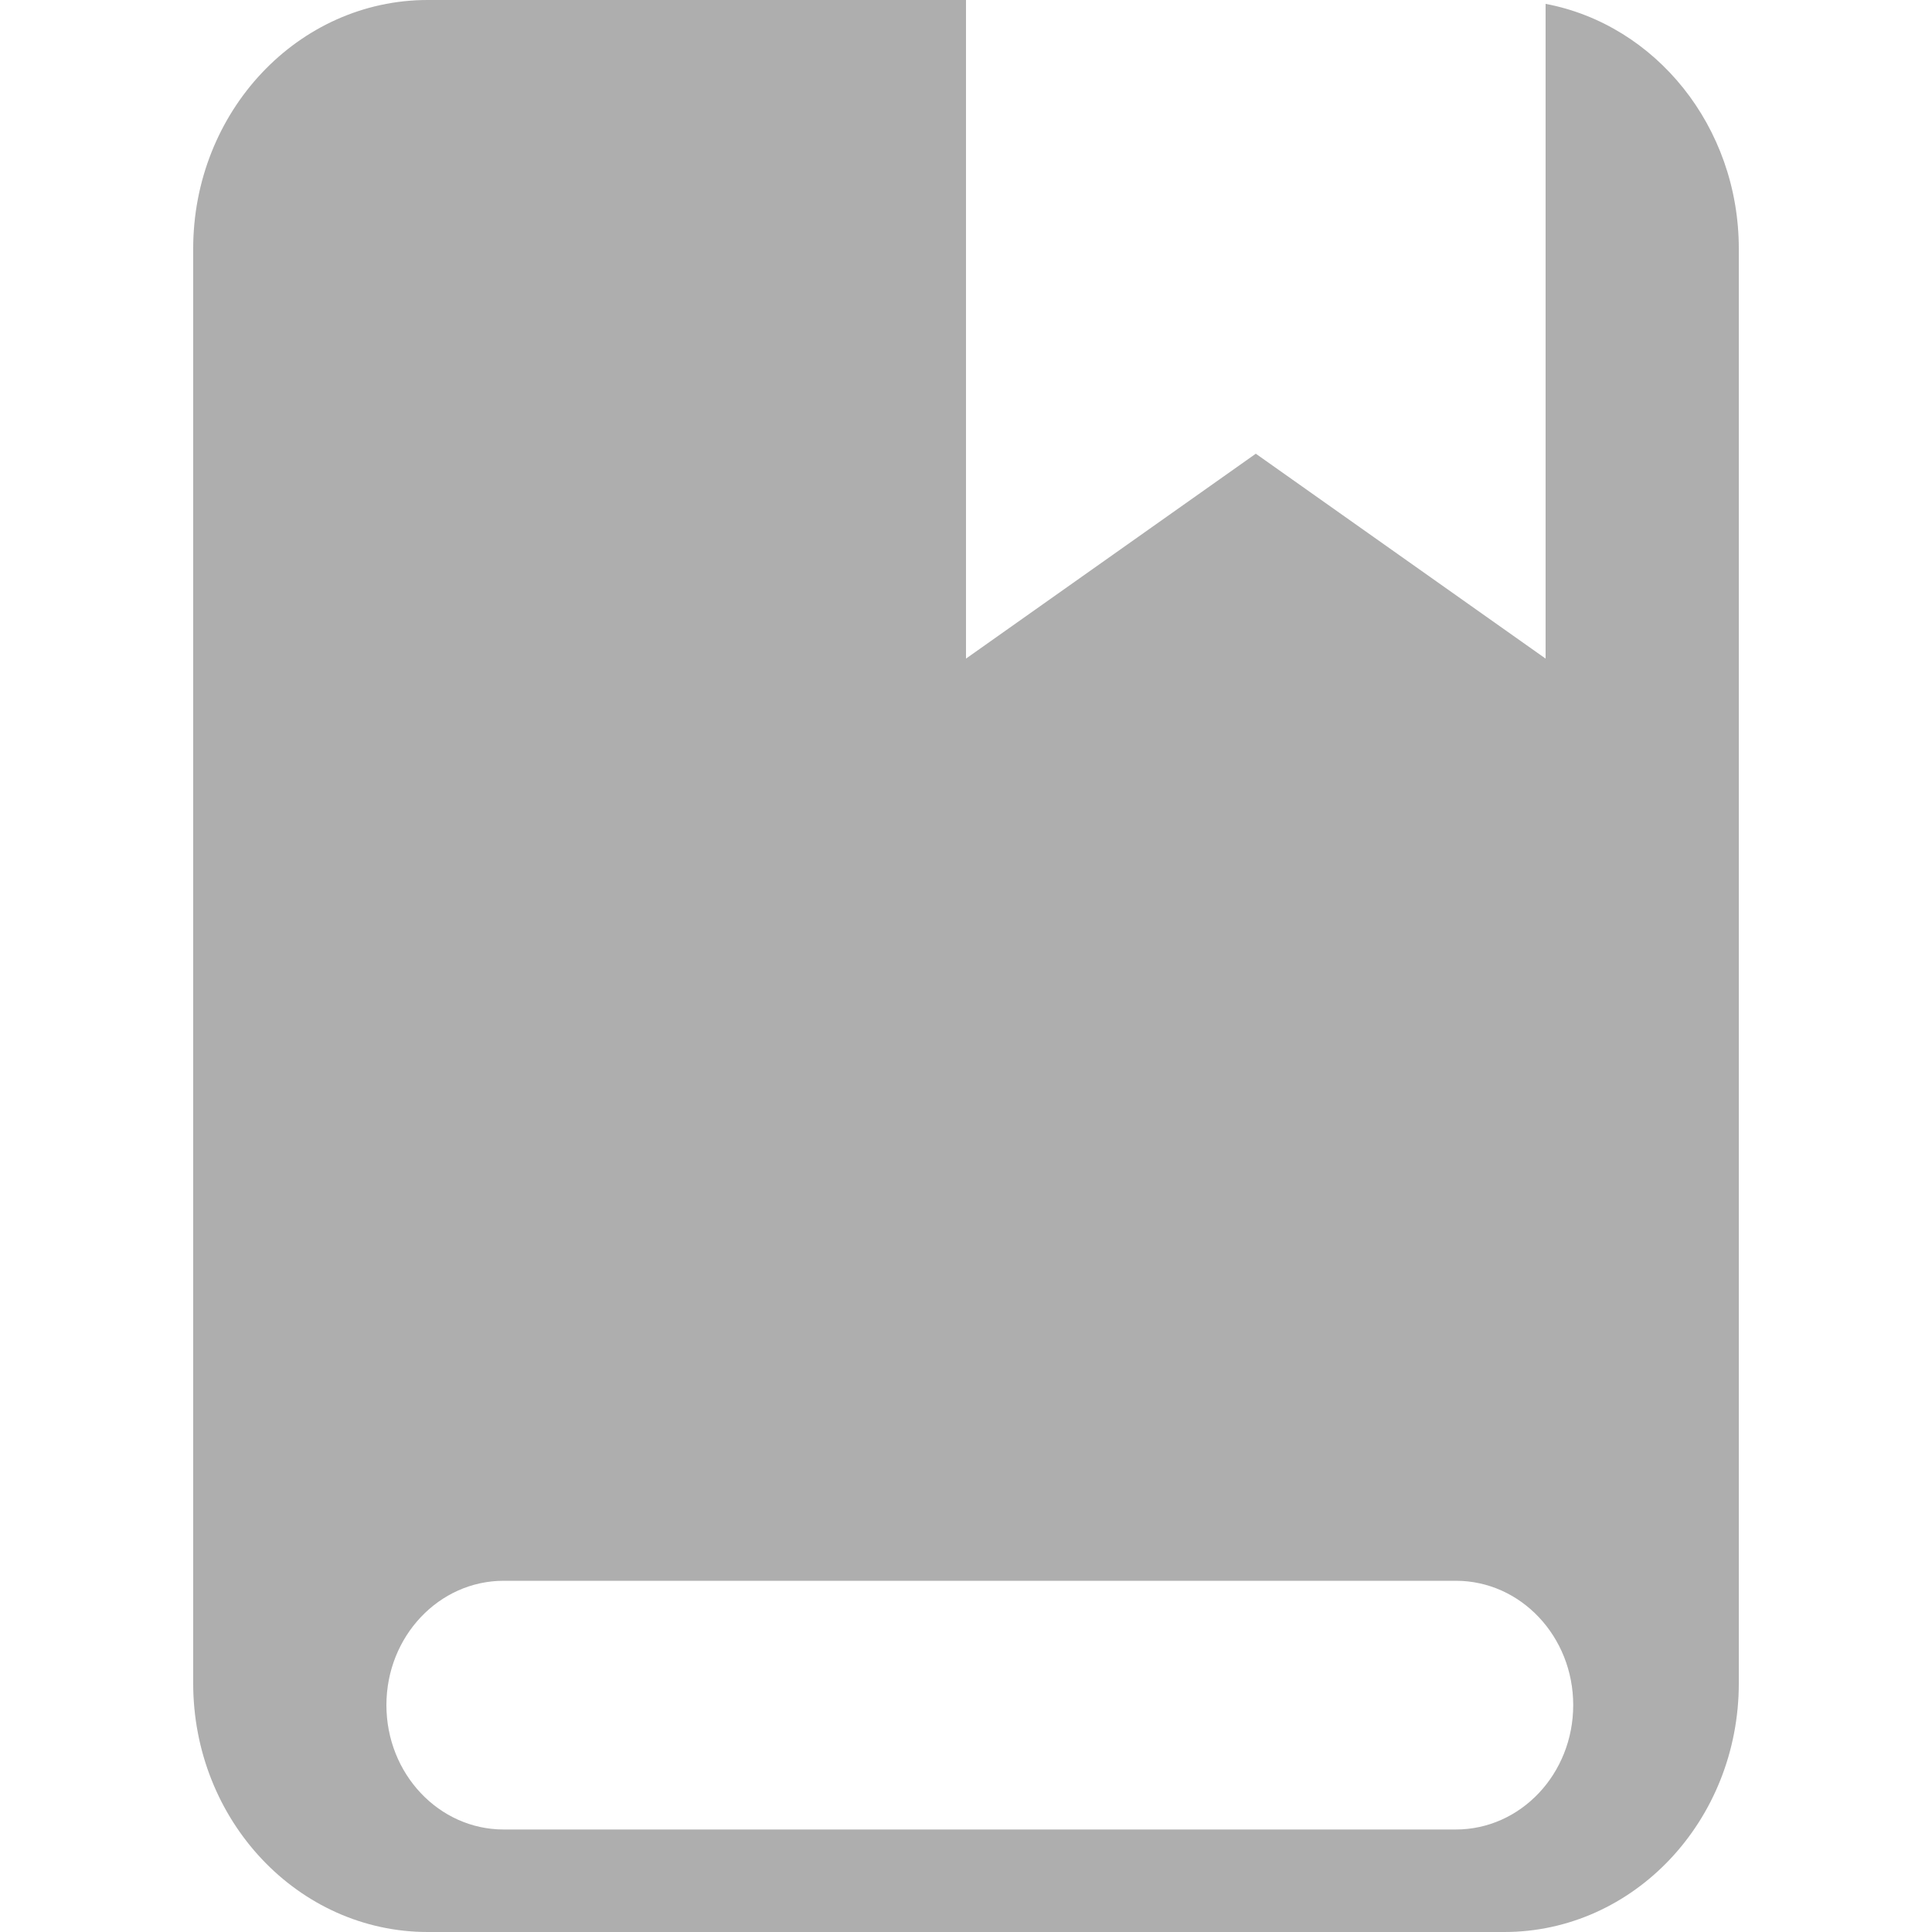
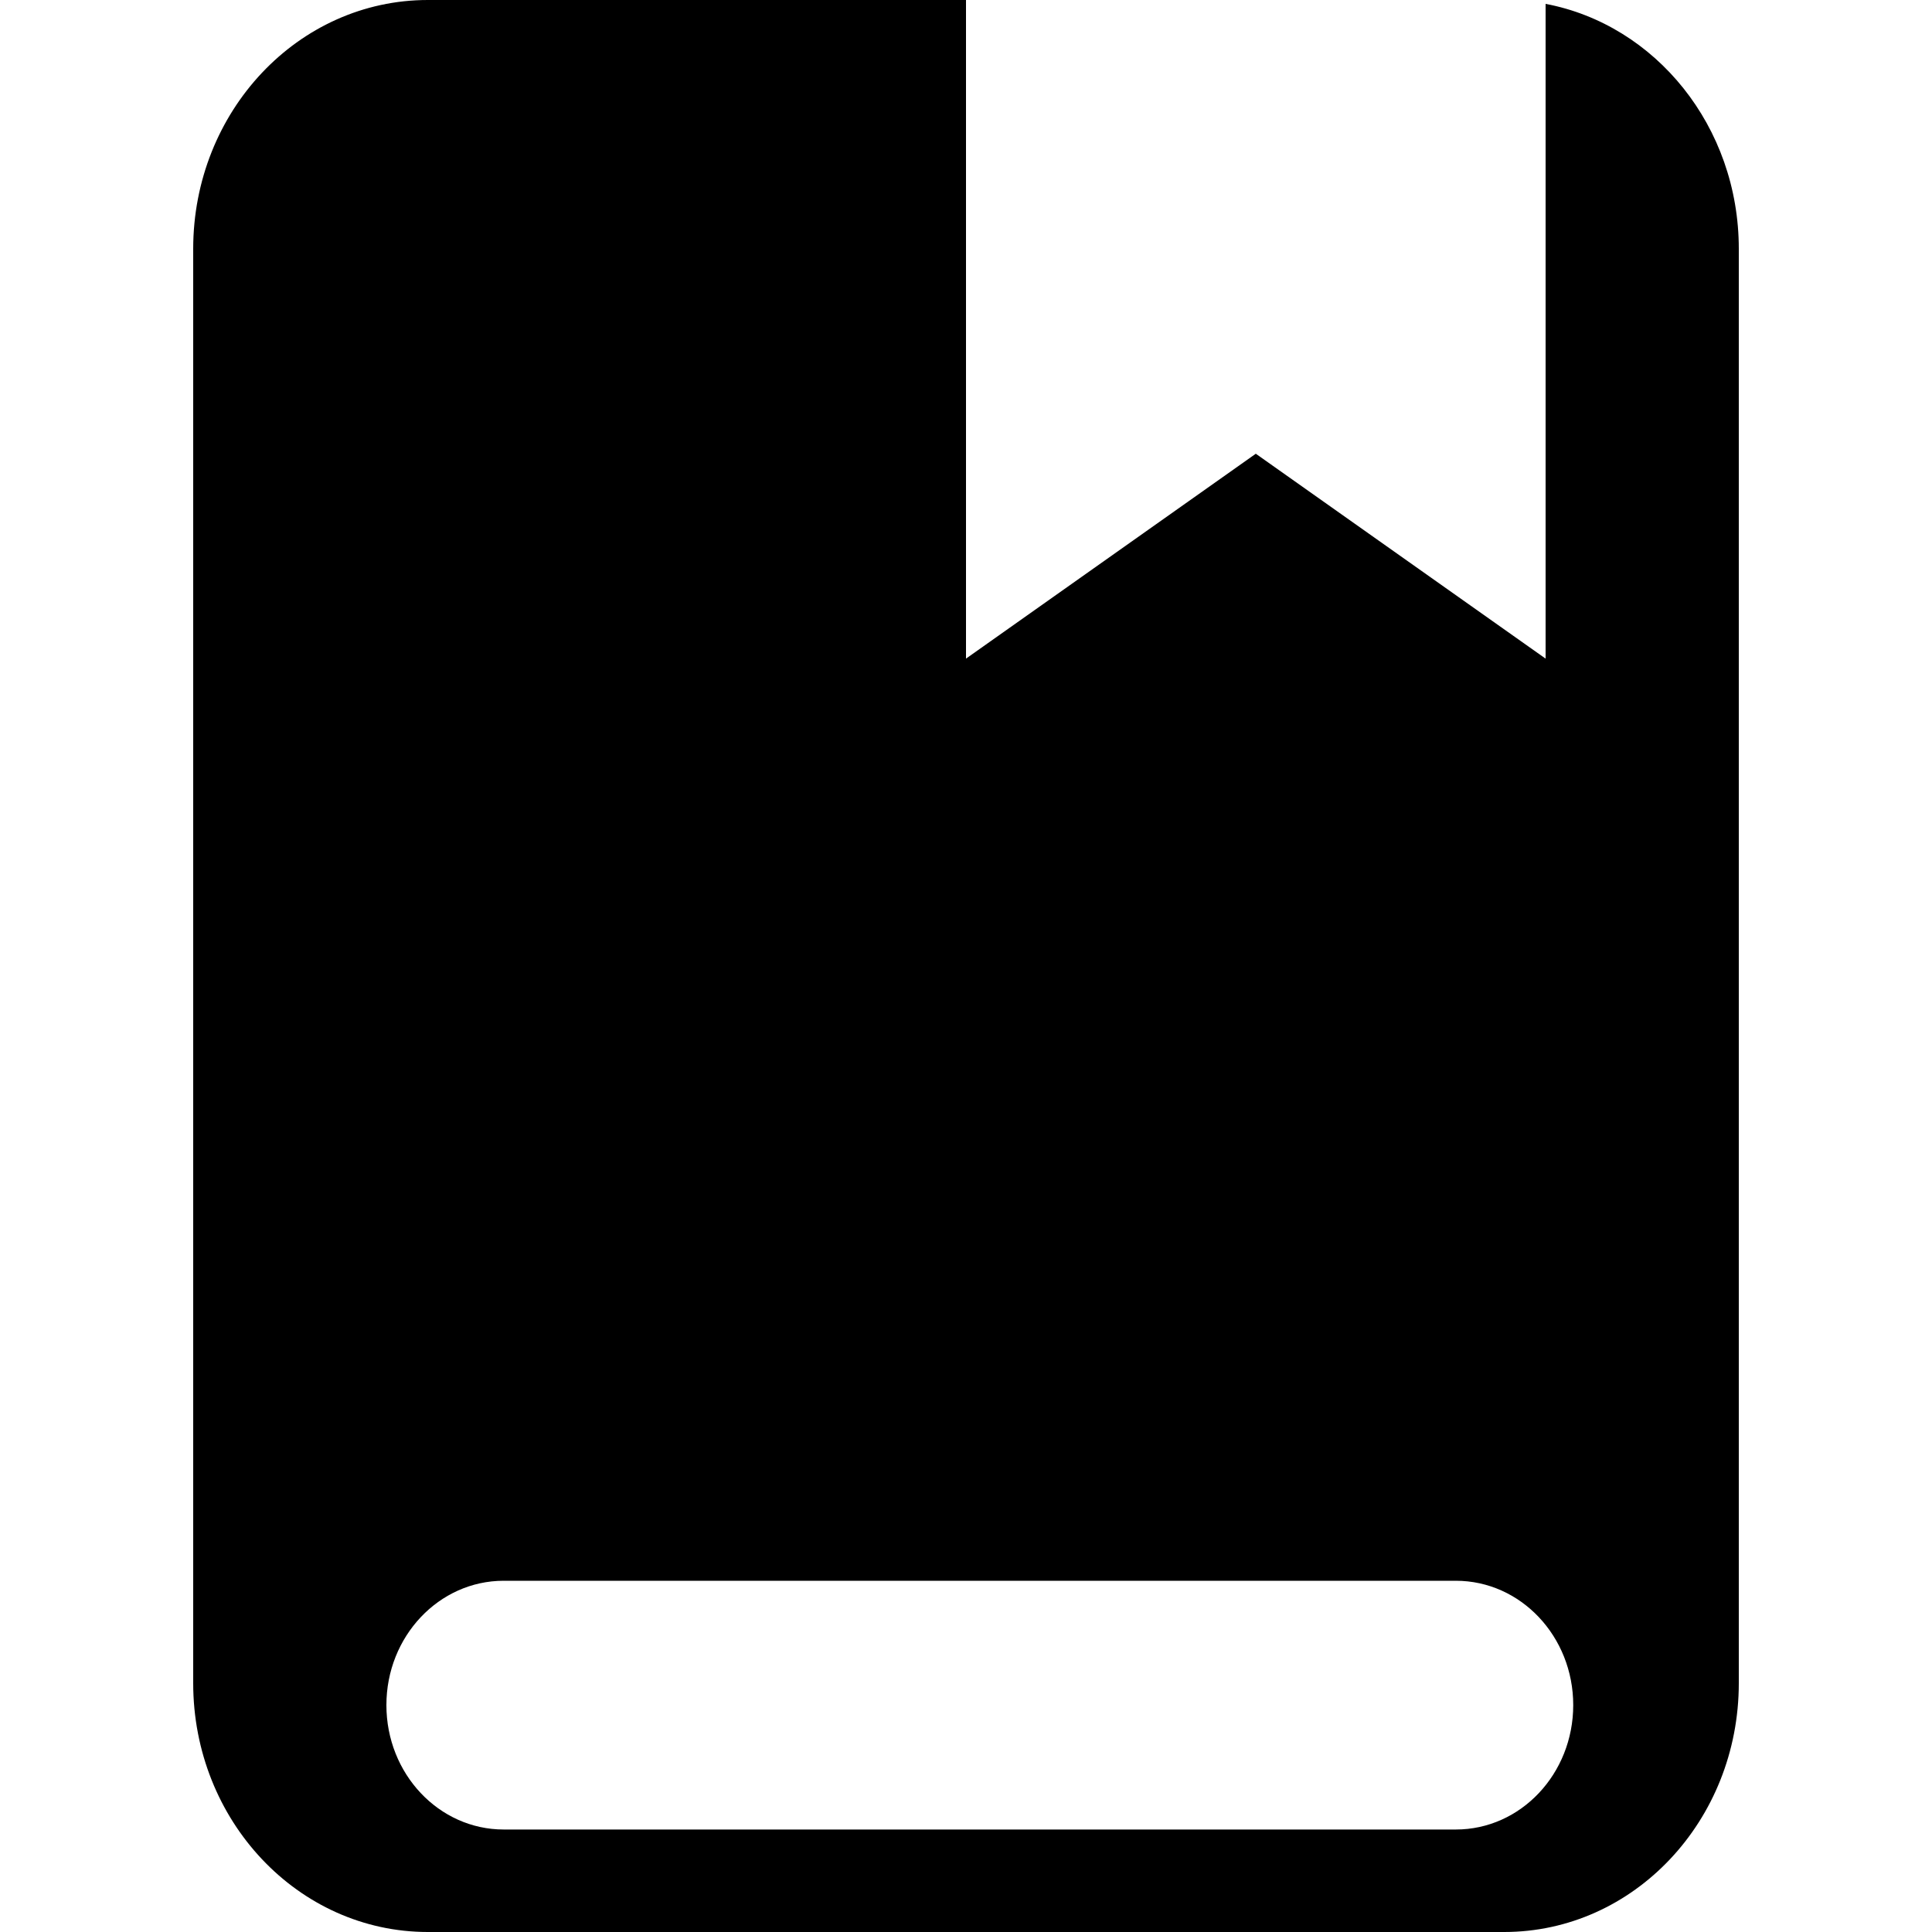
<svg xmlns="http://www.w3.org/2000/svg" width="20" height="20" viewBox="0 0 20 20" fill="none">
-   <path fill-rule="evenodd" clip-rule="evenodd" d="M10 0V6.818L13 4.697L16 6.818L16 0.04C17.137 0.255 18 1.308 18 2.576V17.424C18 18.847 16.913 20 15.571 20H4.429C3.087 20 2 18.847 2 17.424V2.576C2 1.153 3.087 0 4.429 0H10ZM15.071 16.364H5.214C4.544 16.364 4 16.94 4 17.651C4 18.363 4.544 18.939 5.214 18.939H15.071C15.742 18.939 16.286 18.363 16.286 17.651C16.286 16.94 15.742 16.364 15.071 16.364Z" fill="#D9D9D9" />
-   <path fill-rule="evenodd" clip-rule="evenodd" d="M10 0V6.818L13 4.697L16 6.818L16 0.04C17.137 0.255 18 1.308 18 2.576V17.424C18 18.847 16.913 20 15.571 20H4.429C3.087 20 2 18.847 2 17.424V2.576C2 1.153 3.087 0 4.429 0H10ZM15.071 16.364H5.214C4.544 16.364 4 16.94 4 17.651C4 18.363 4.544 18.939 5.214 18.939H15.071C15.742 18.939 16.286 18.363 16.286 17.651C16.286 16.94 15.742 16.364 15.071 16.364Z" fill="black" fill-opacity="0.2" />
+   <path fill-rule="evenodd" clip-rule="evenodd" d="M10 0V6.818L13 4.697L16 6.818L16 0.04C17.137 0.255 18 1.308 18 2.576V17.424C18 18.847 16.913 20 15.571 20H4.429C3.087 20 2 18.847 2 17.424V2.576C2 1.153 3.087 0 4.429 0H10ZM15.071 16.364H5.214C4.544 16.364 4 16.94 4 17.651C4 18.363 4.544 18.939 5.214 18.939H15.071C15.742 18.939 16.286 18.363 16.286 17.651C16.286 16.94 15.742 16.364 15.071 16.364Z" fill="currentColor" />
</svg>
